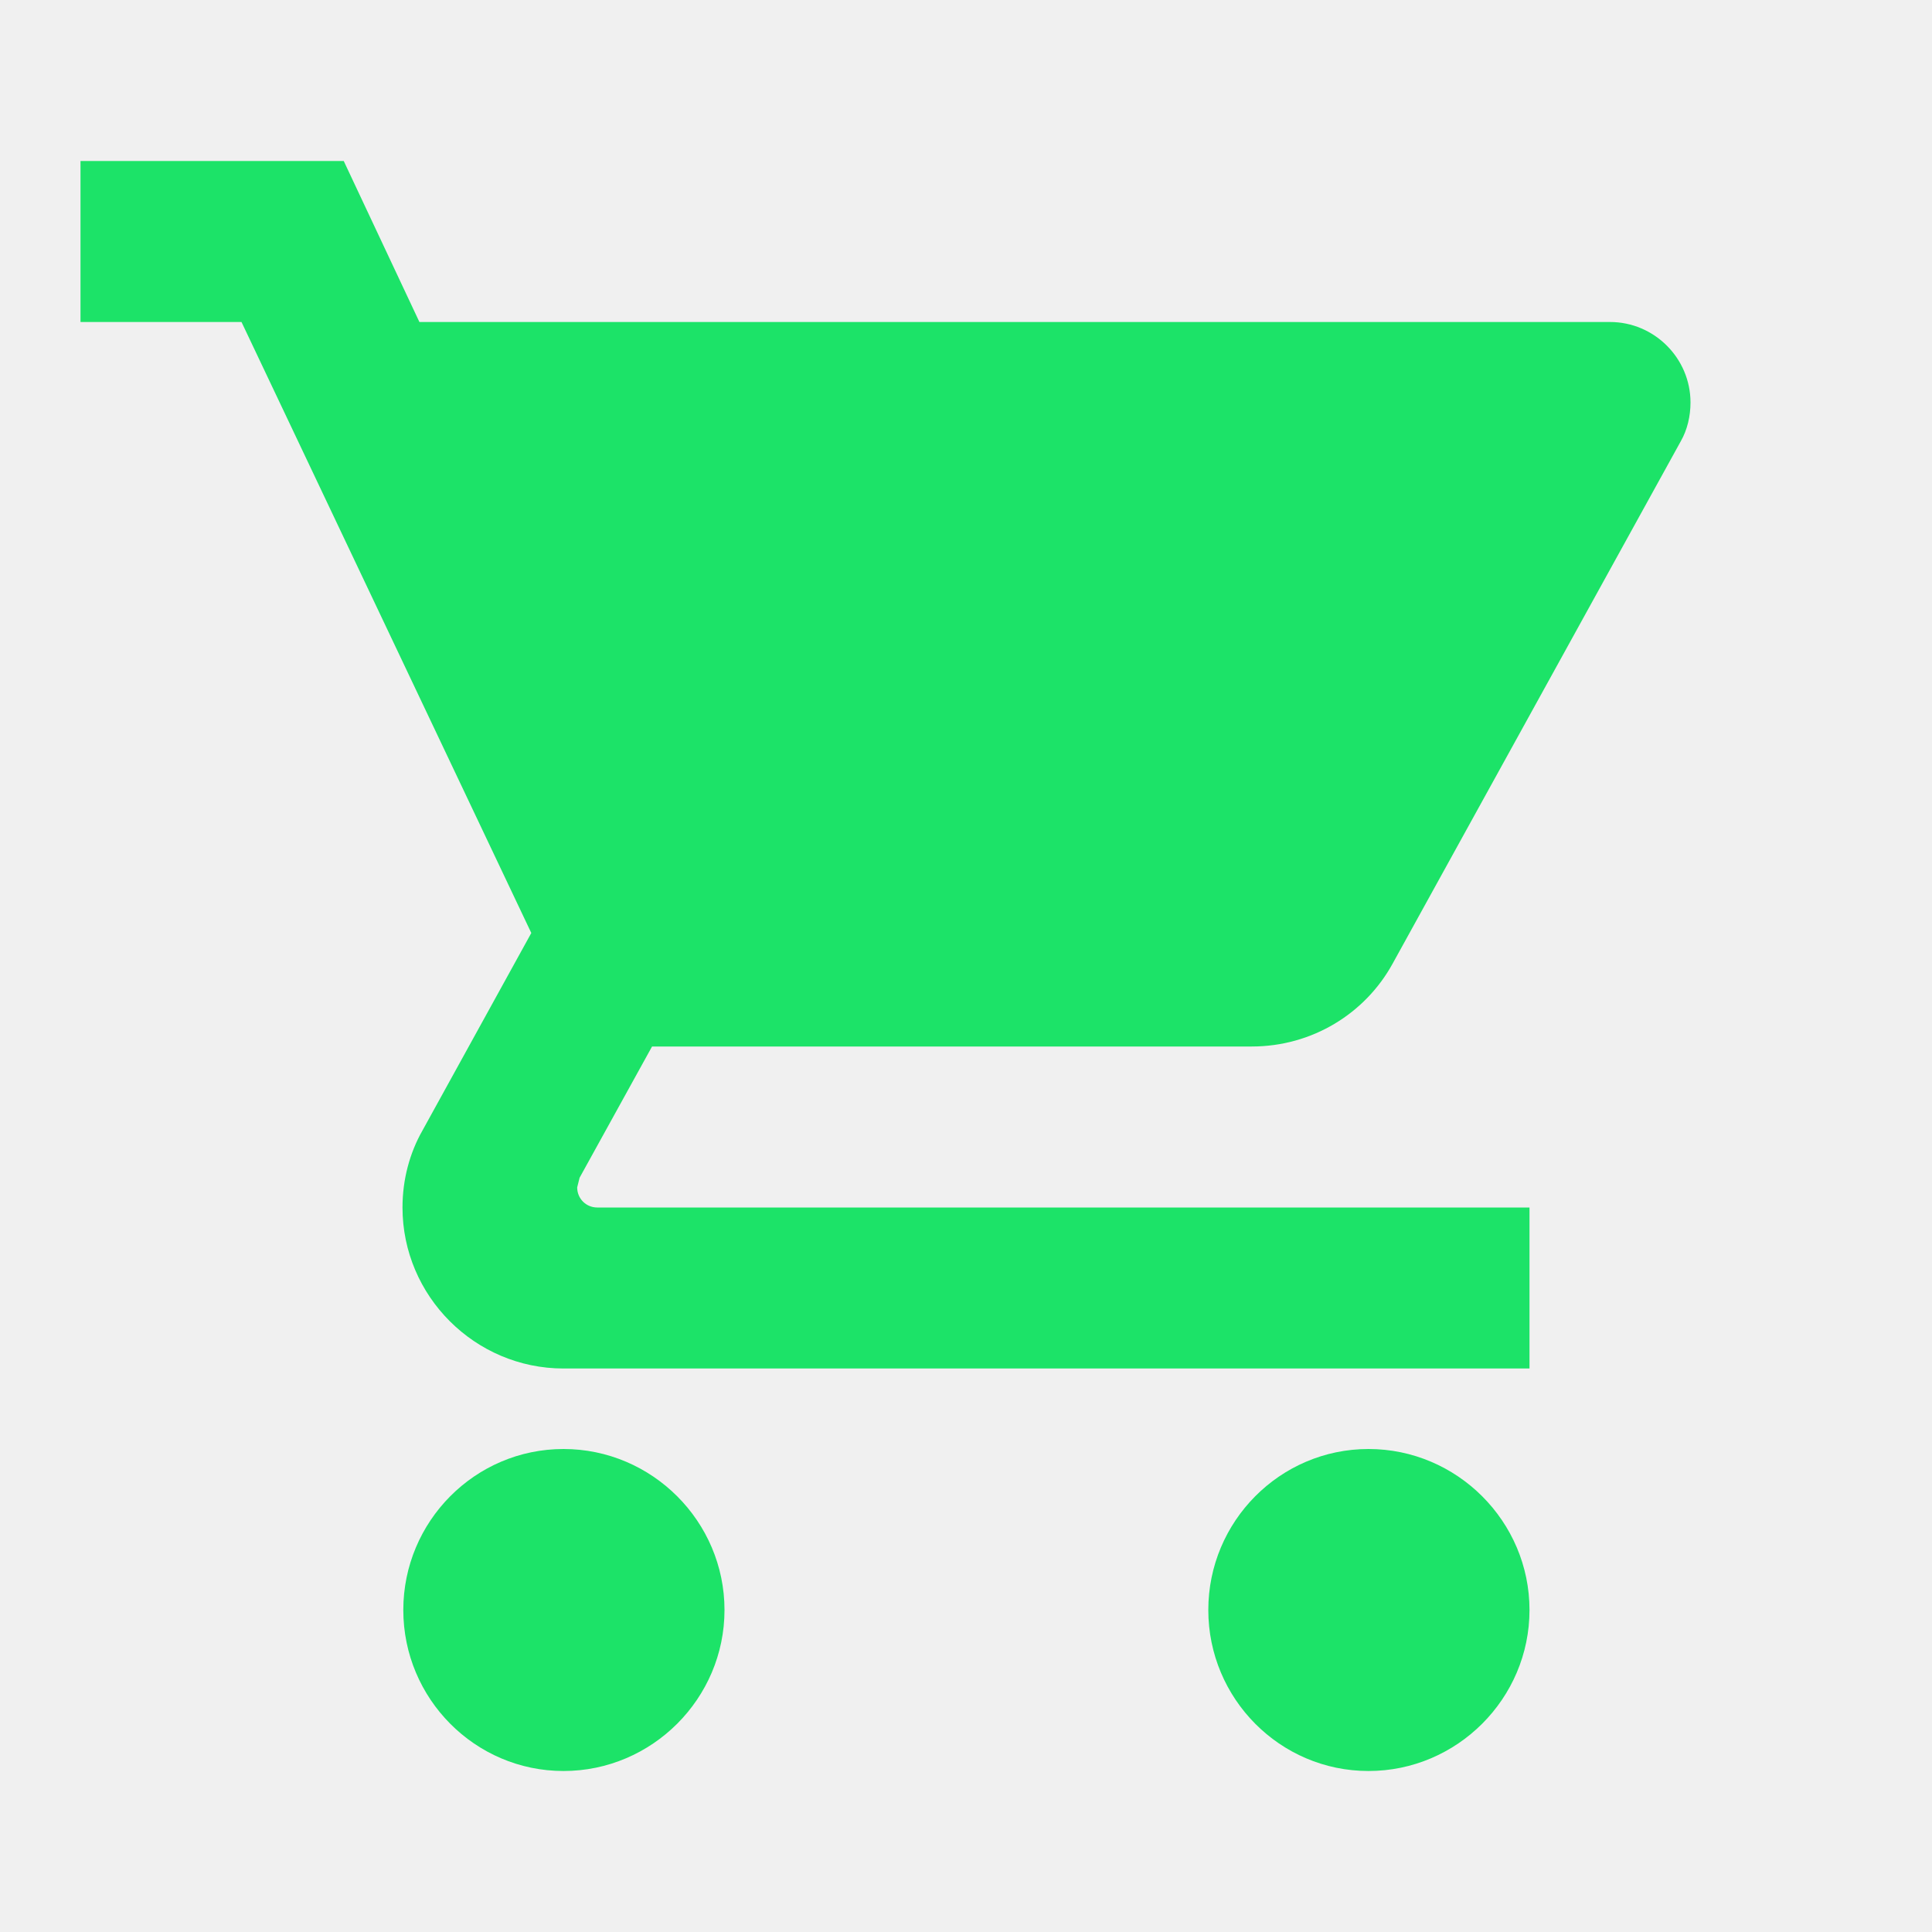
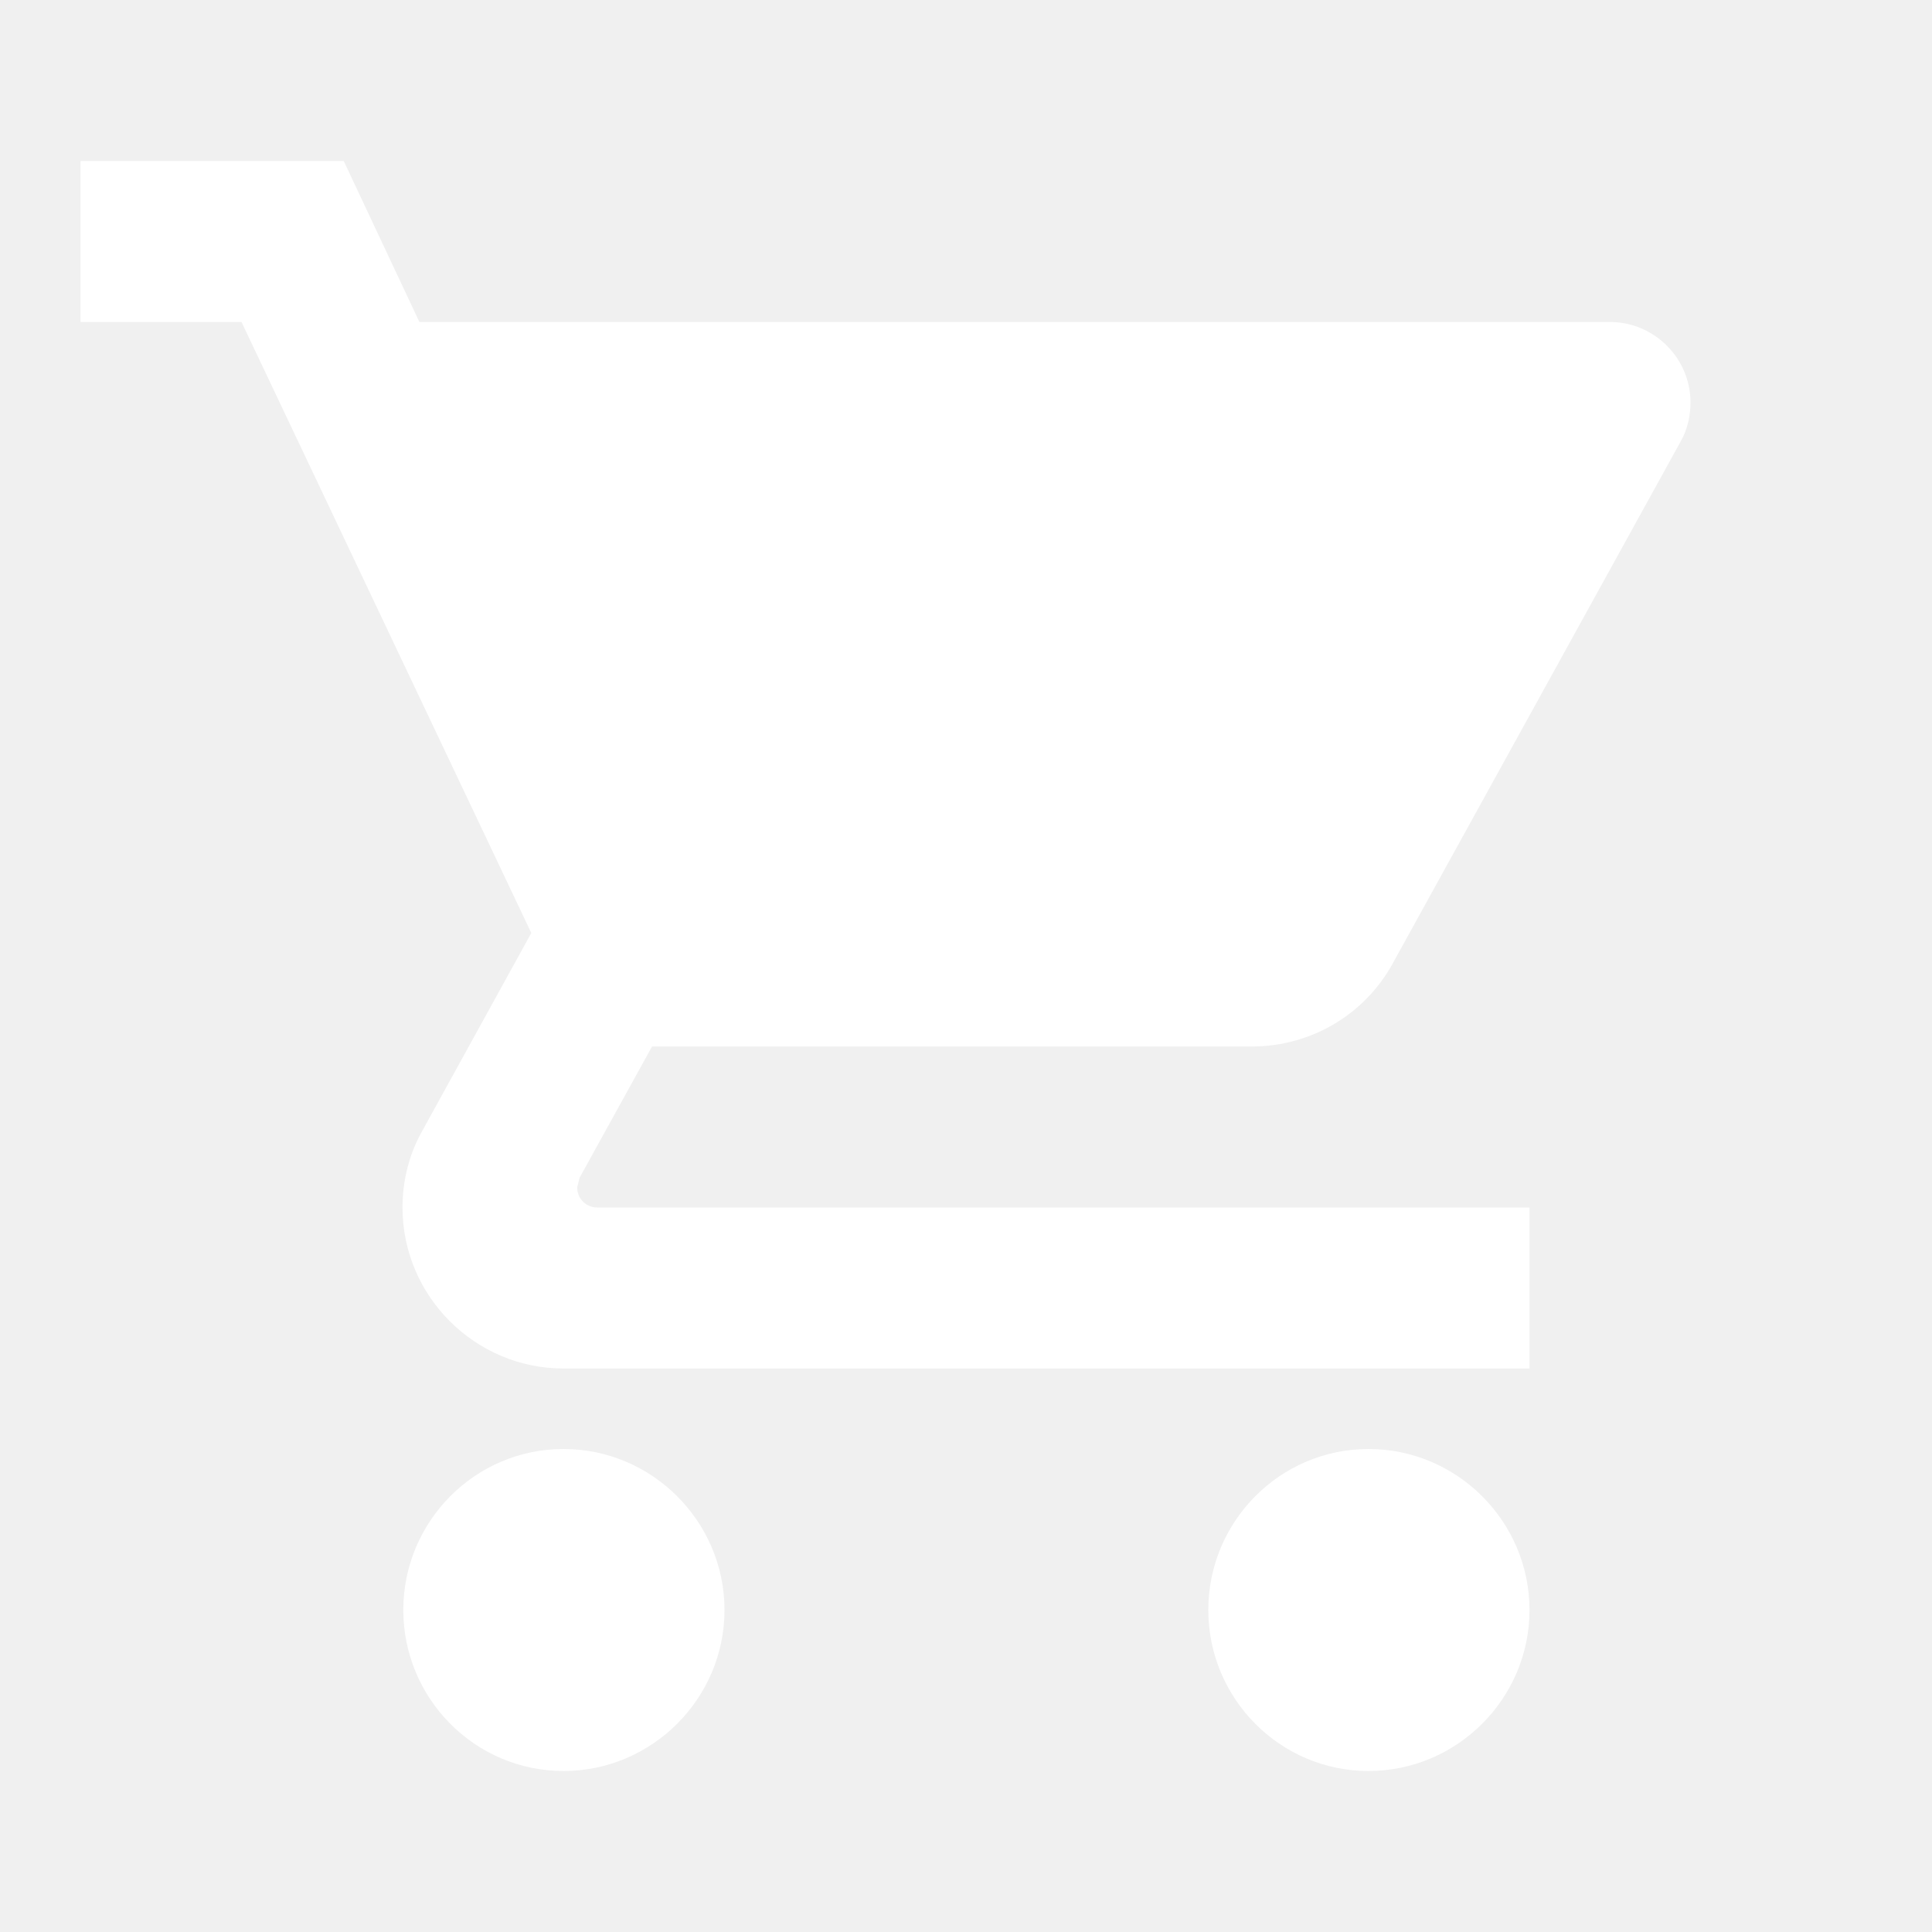
- <svg xmlns="http://www.w3.org/2000/svg" fill="#1ce368" height="24" viewBox="0 0 24 24" width="24">
+ <svg xmlns="http://www.w3.org/2000/svg" fill="#fff" height="24" viewBox="0 0 24 24" width="24">
  <path d="M7 18c-1.1 0-1.99.9-1.99 2S5.9 22 7 22s2-.9 2-2-.9-2-2-2zM1 2v2h2l3.6 7.59-1.35 2.45c-.16.28-.25.61-.25.96 0 1.1.9 2 2 2h12v-2H7.42c-.14 0-.25-.11-.25-.25l.03-.12.9-1.63h7.45c.75 0 1.41-.41 1.75-1.03l3.58-6.49c.08-.14.12-.31.12-.48 0-.55-.45-1-1-1H5.21l-.94-2H1zm16 16c-1.1 0-1.99.9-1.99 2s.89 2 1.99 2 2-.9 2-2-.9-2-2-2z" />
  <path d="M0 0h24v24H0z" fill="none" />
</svg>
